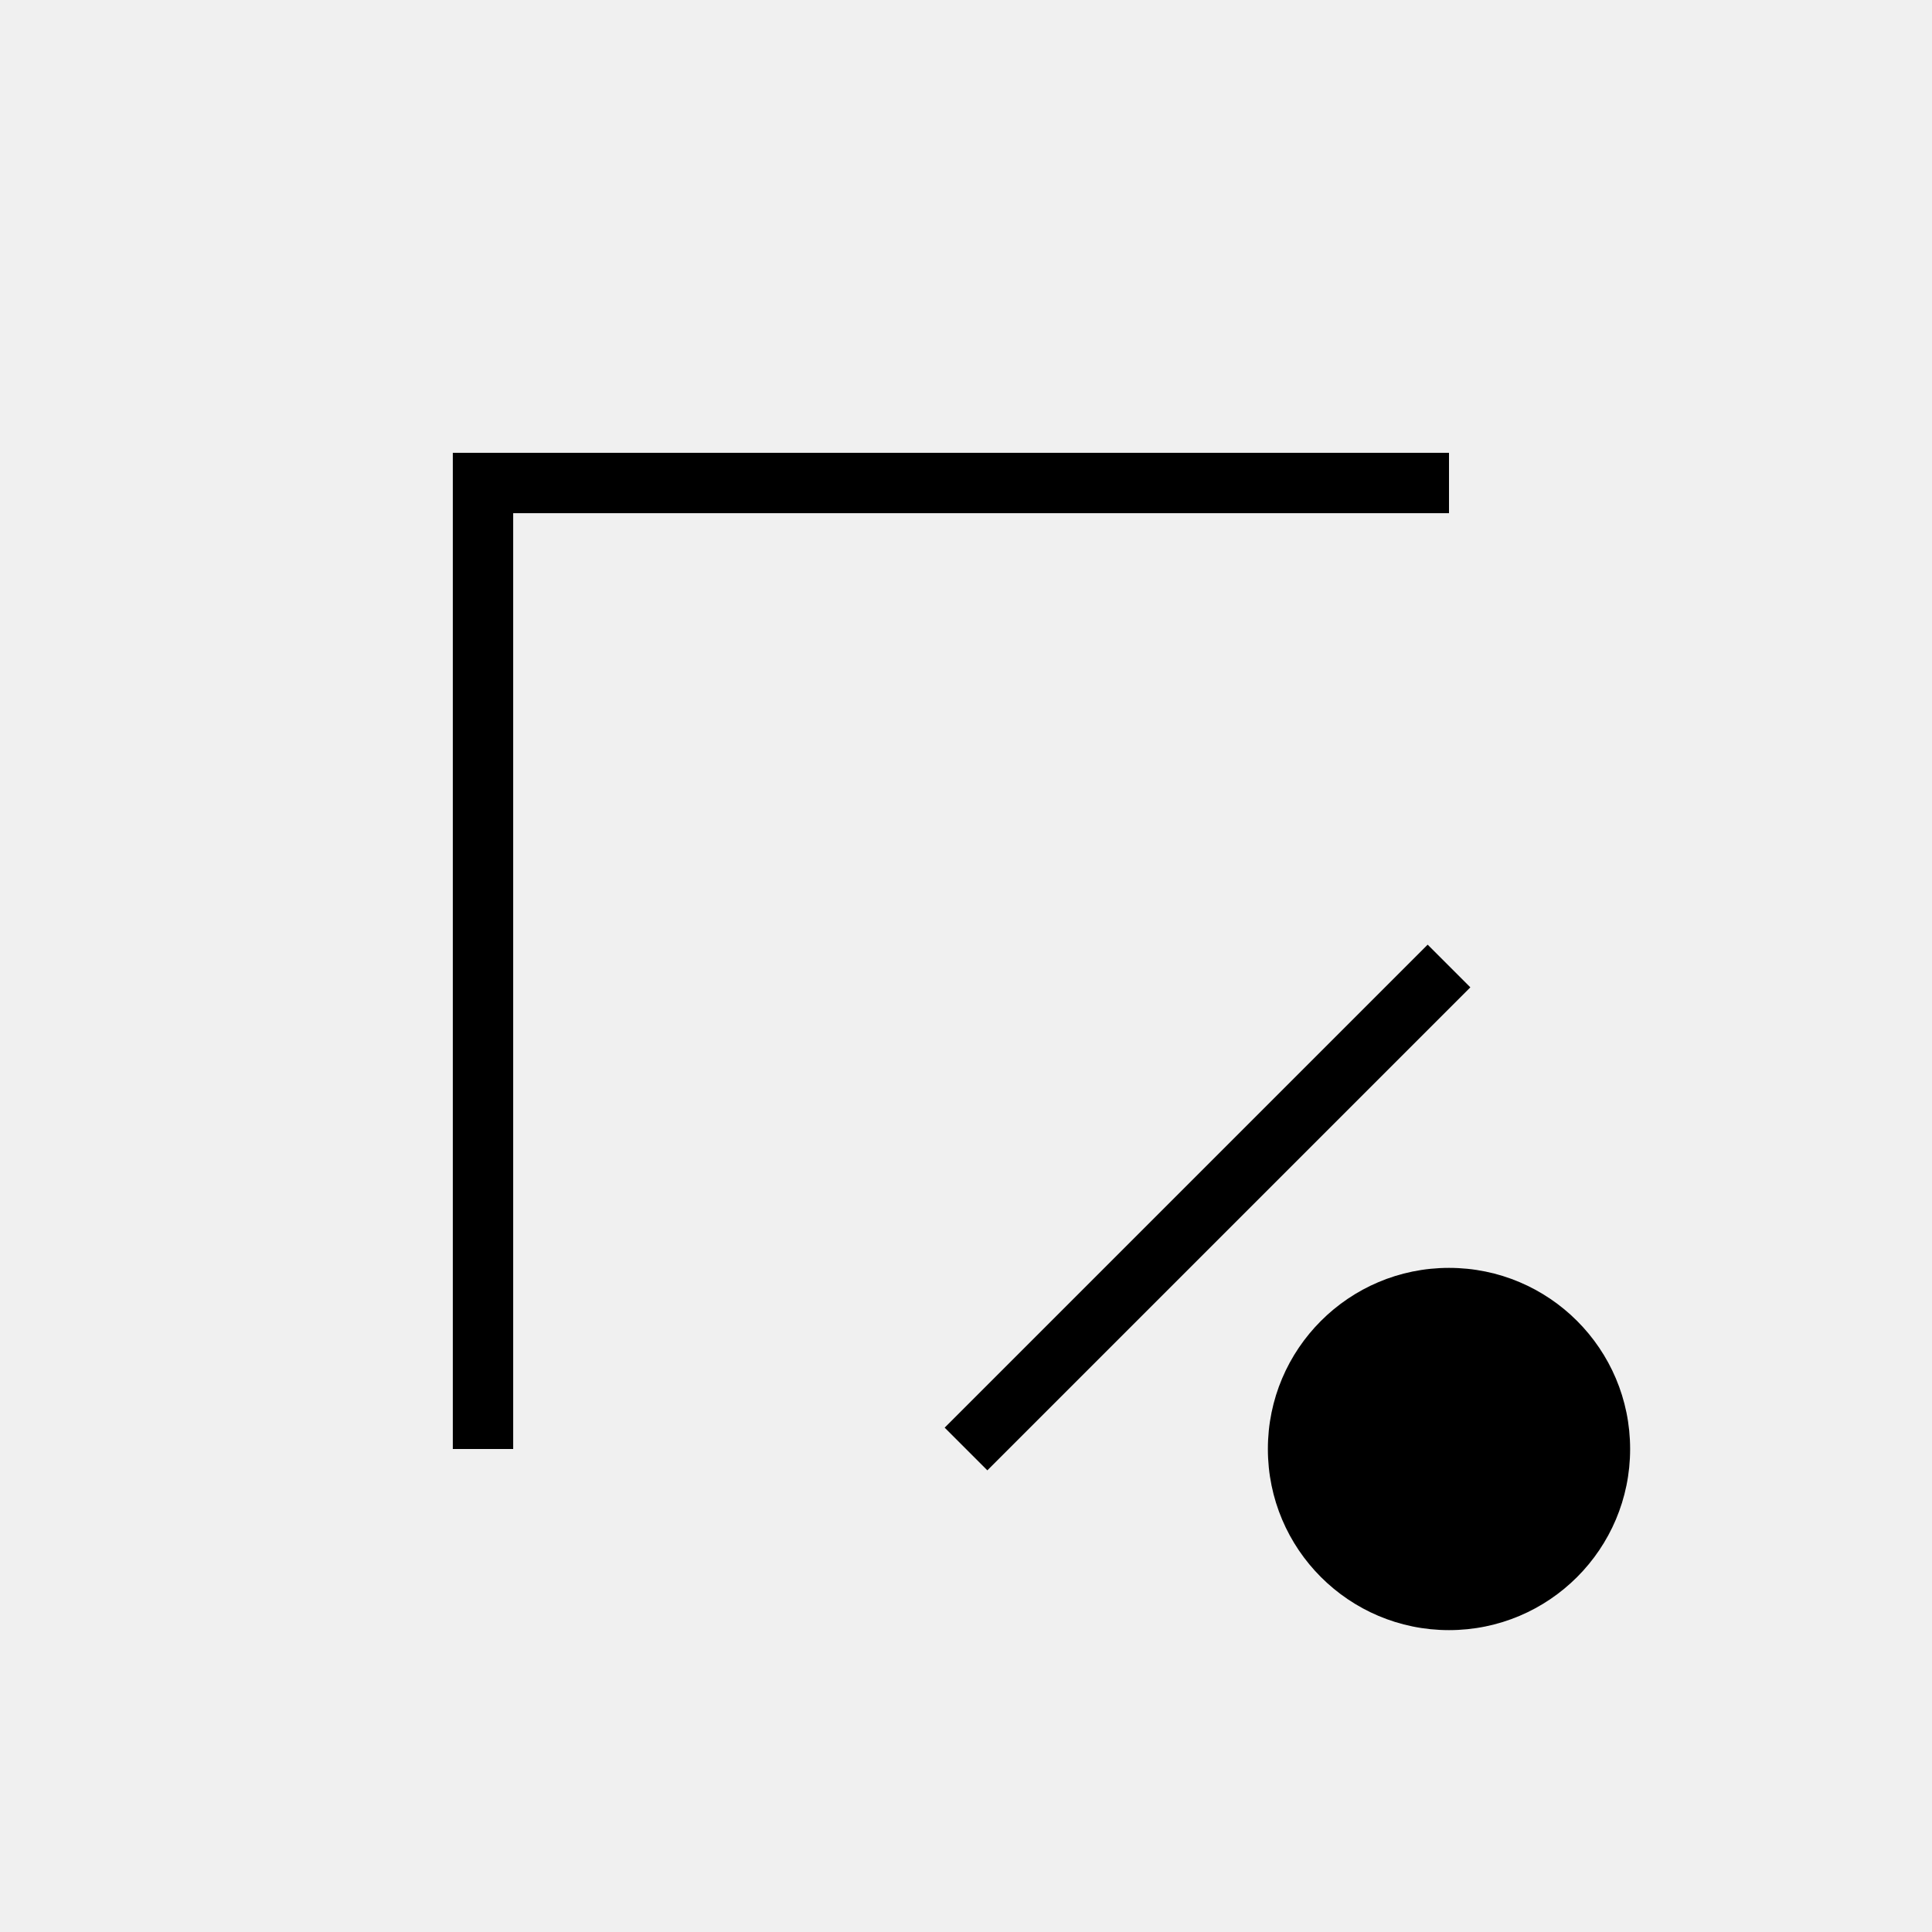
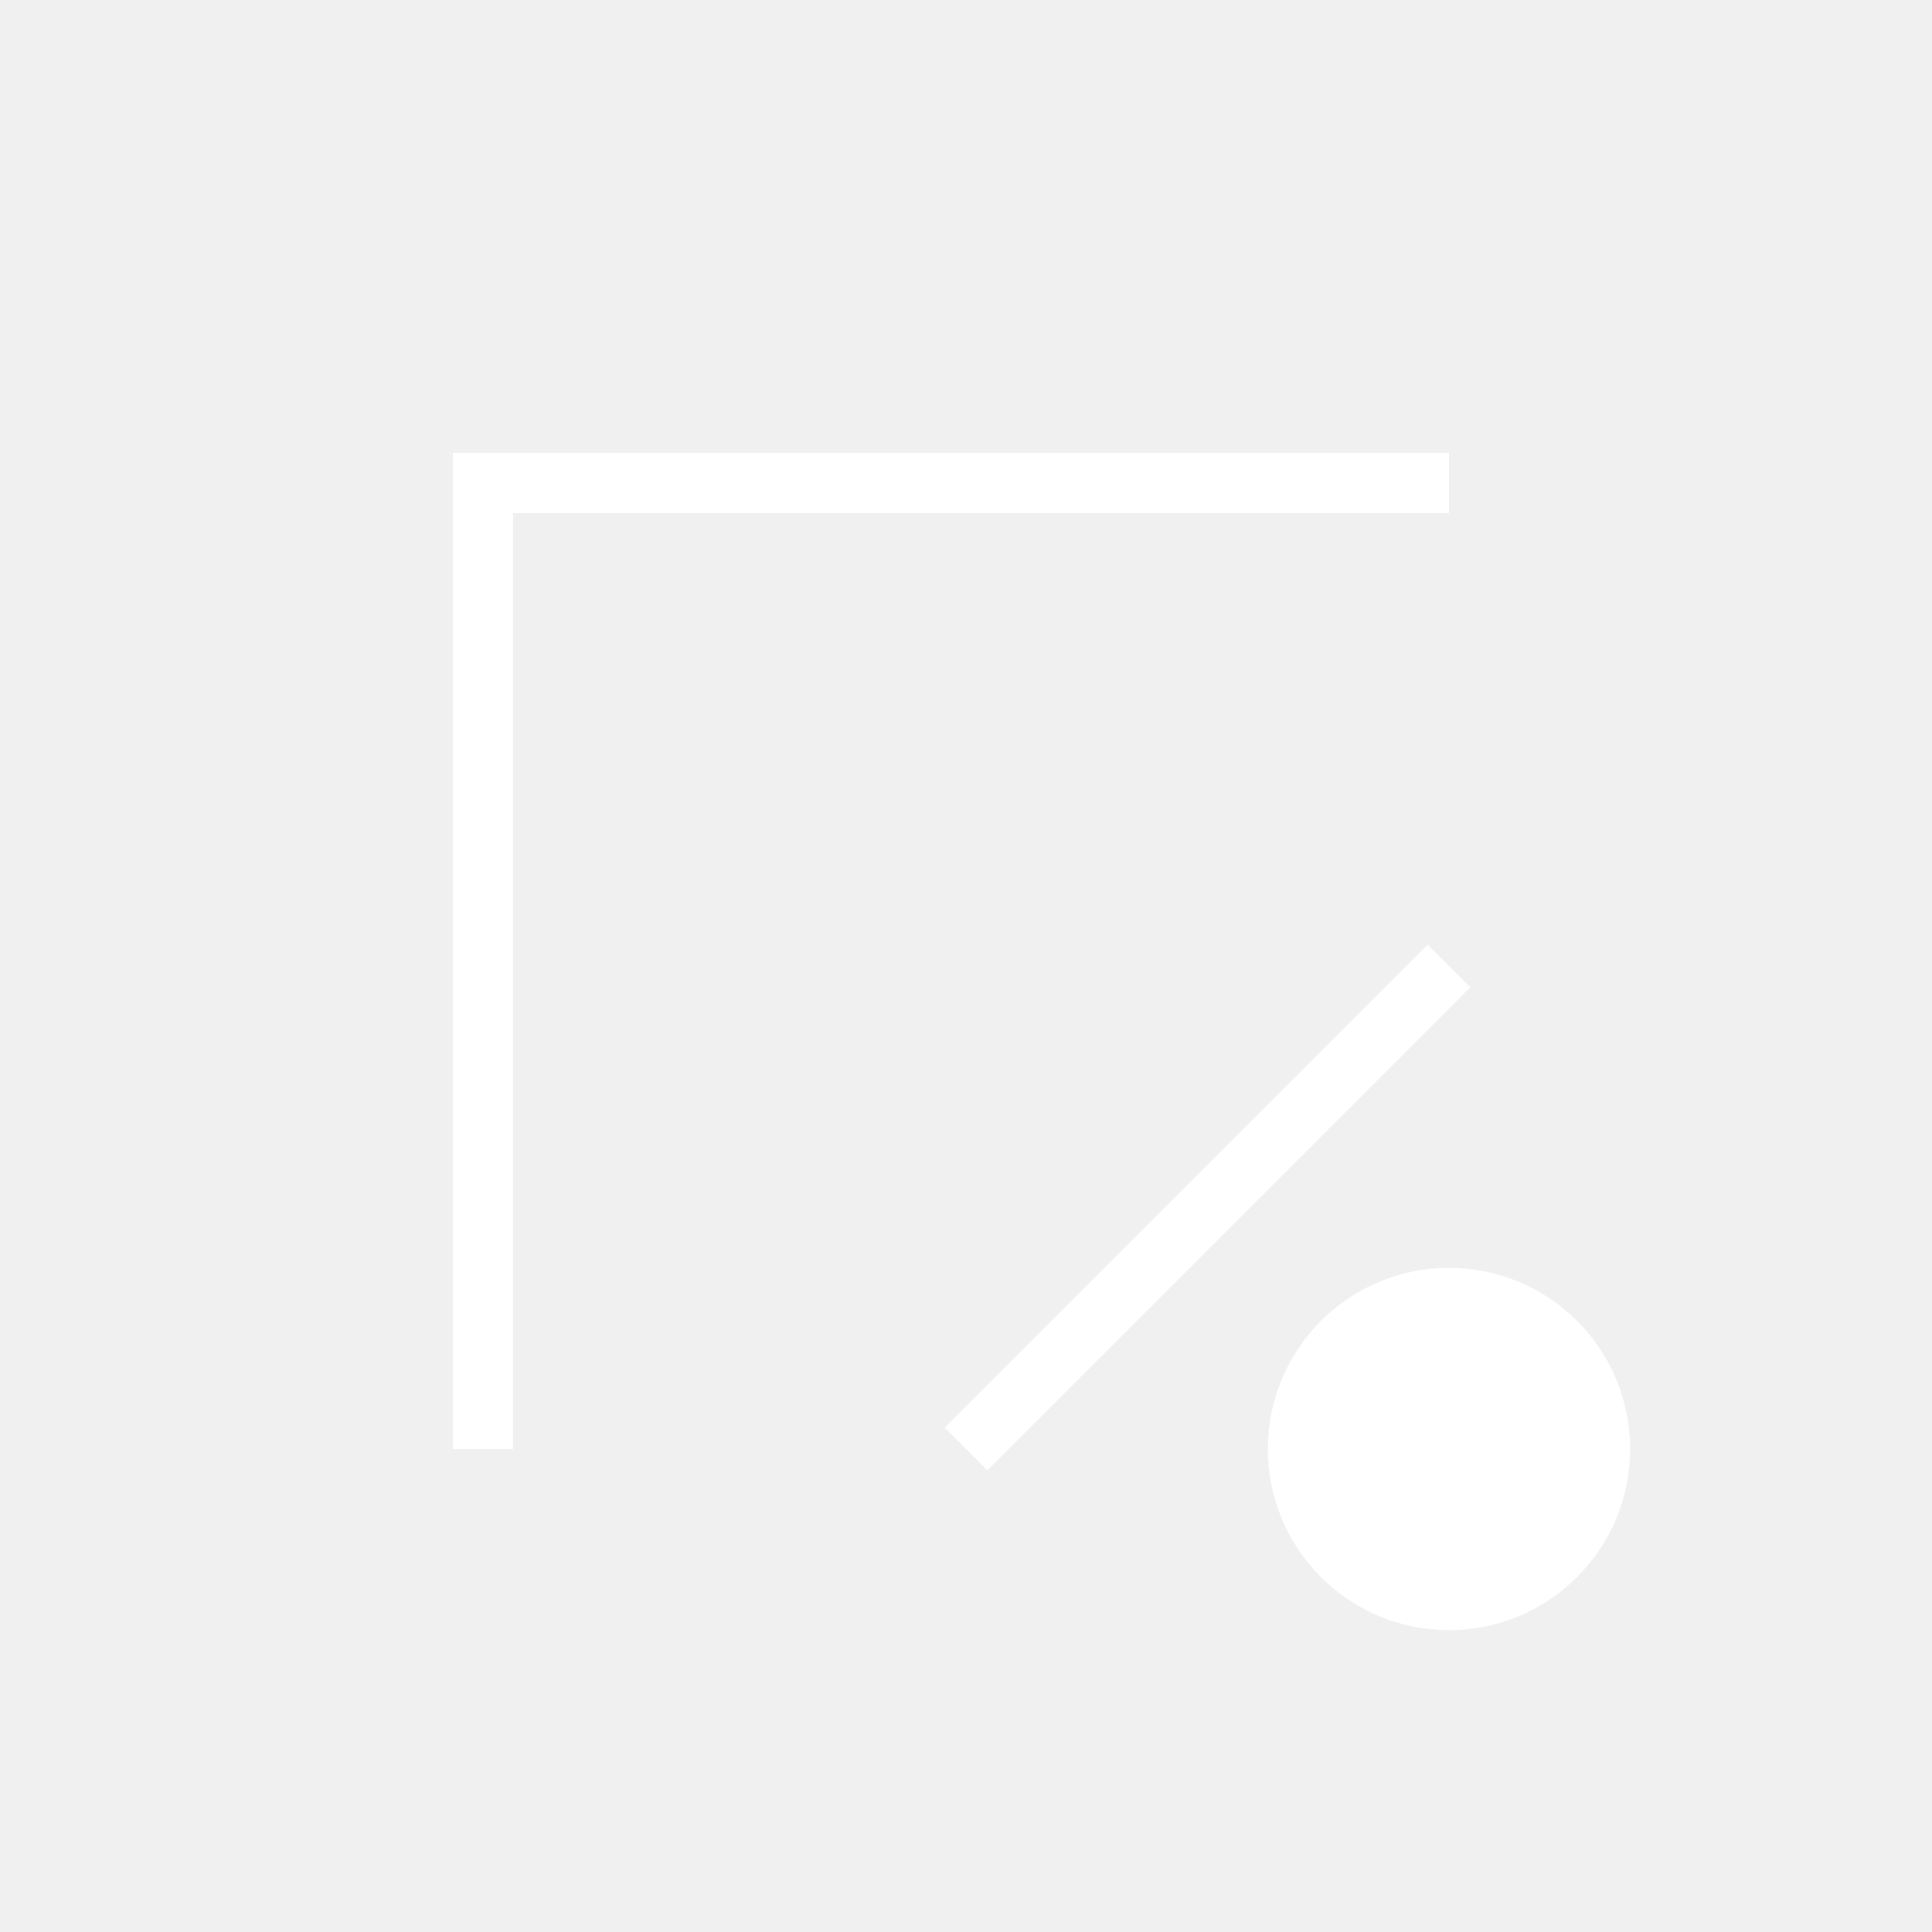
<svg xmlns="http://www.w3.org/2000/svg" width="32" height="32" viewBox="0 0 32 32" fill="none">
-   <path d="M8 24V8H24" stroke="black" strokeWidth="3" strokeLinecap="round" strokeLinejoin="round" />
-   <path d="M16 24L24 16" stroke="black" strokeWidth="3" strokeLinecap="round" strokeLinejoin="round" />
-   <circle cx="24" cy="24" r="3" fill="black" />
+   <path d="M8 24V8H24" stroke="white" strokeWidth="3" strokeLinecap="round" strokeLinejoin="round" />
+   <path d="M16 24L24 16" stroke="white" strokeWidth="3" strokeLinecap="round" strokeLinejoin="round" />
+   <circle cx="24" cy="24" r="3" fill="white" />
</svg>
